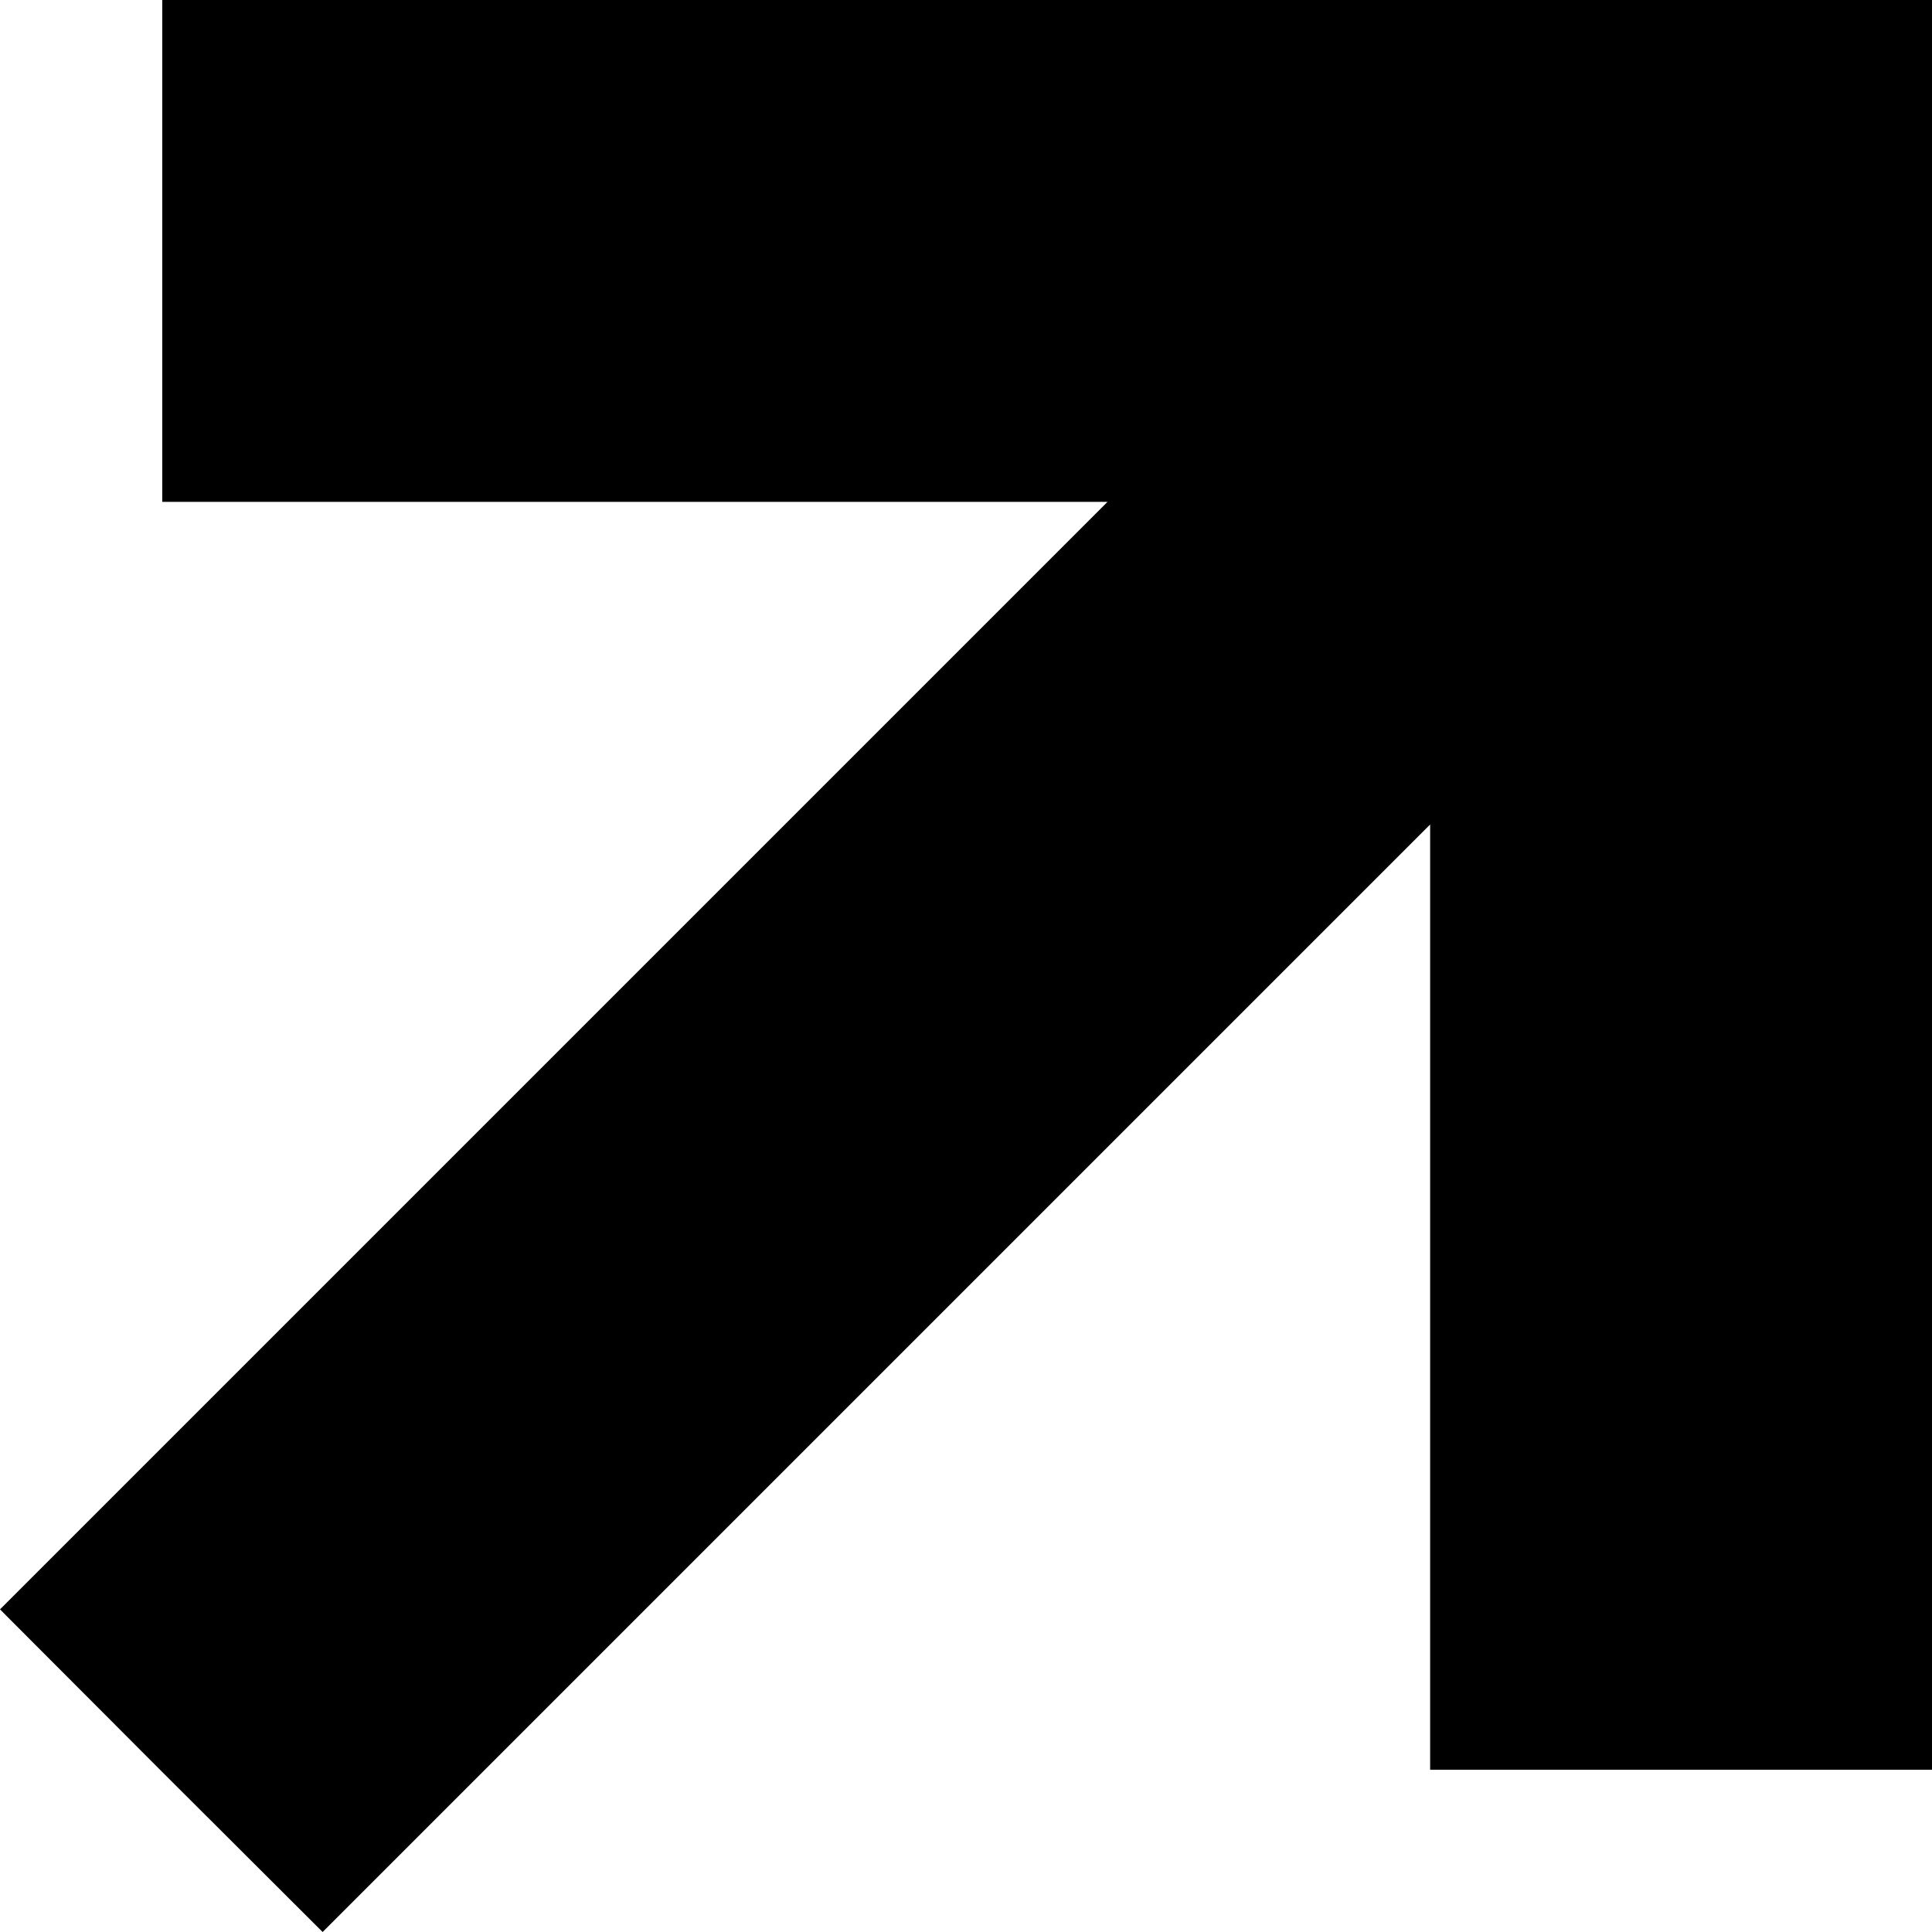
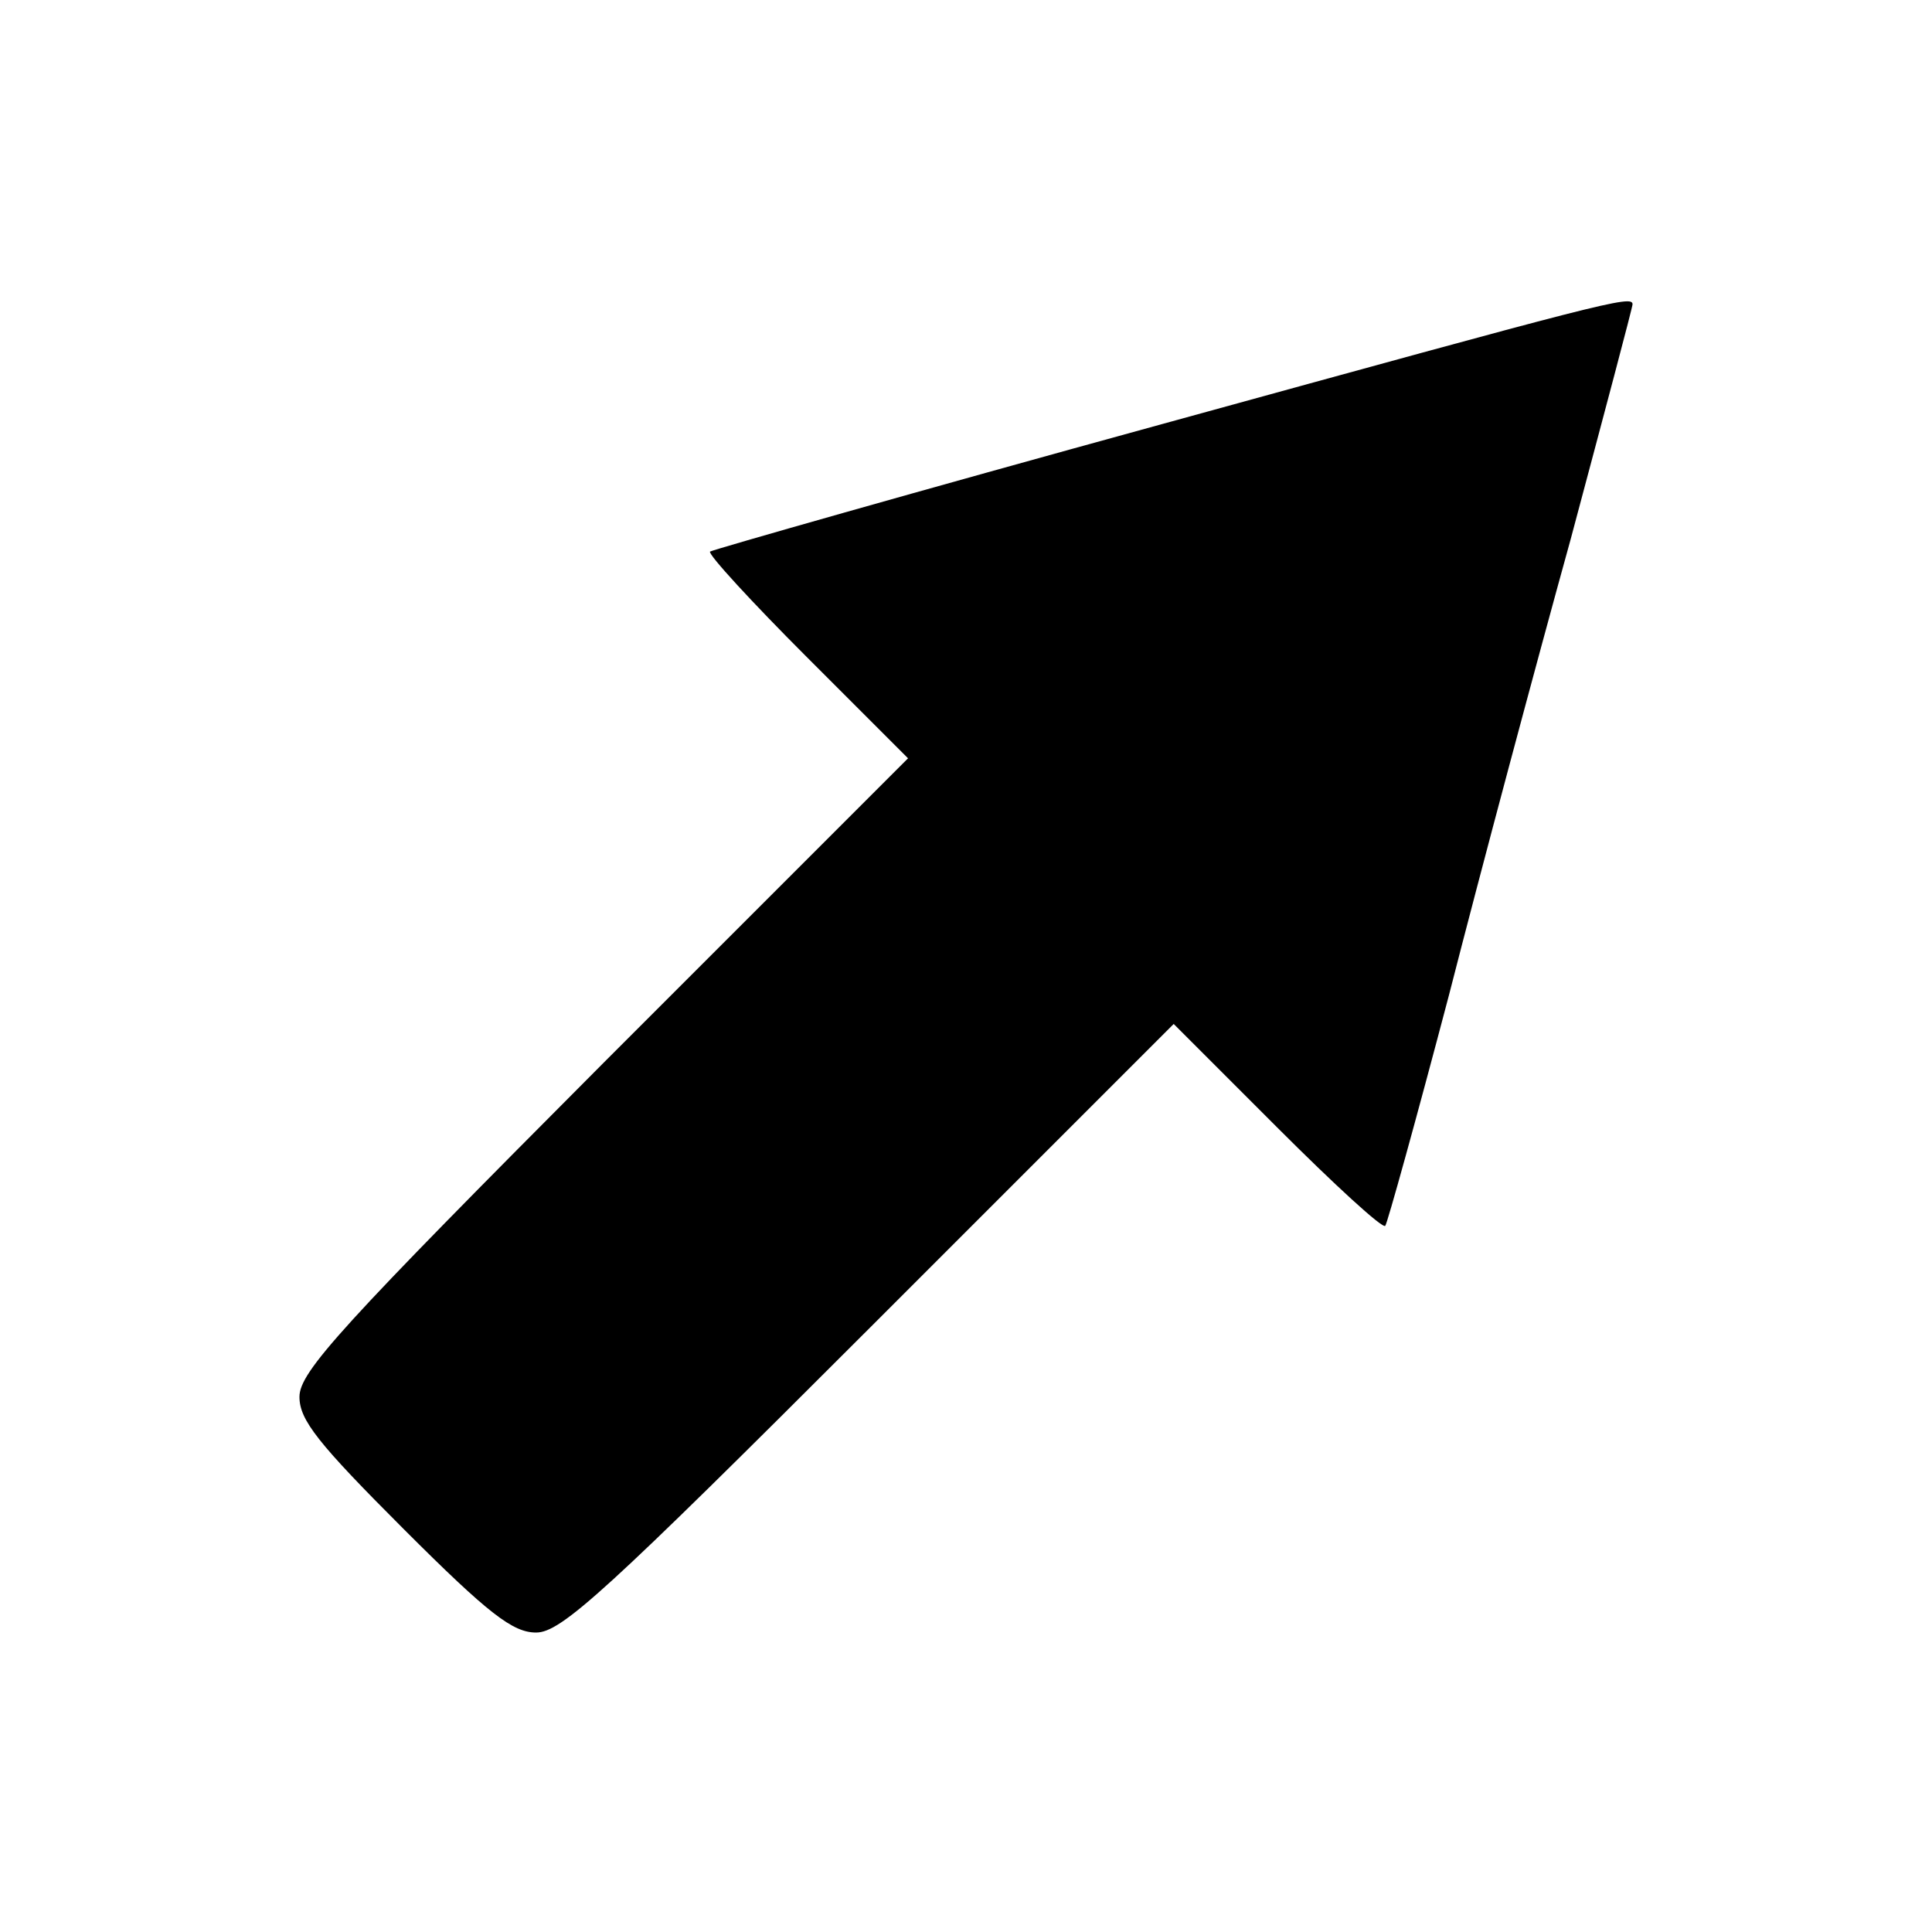
- <svg xmlns="http://www.w3.org/2000/svg" version="1.0" width="512pt" height="512pt" viewBox="0 0 512 512" preserveAspectRatio="xMidYMid meet">
-   <g transform="translate(0,512) scale(0.1,-0.1)" fill="#000000" stroke="none">
-     <path d="M430 4455 l0 -665 1252 0 1253 0 -1468 -1468 -1467 -1467 427 -428 428 -427 1467 1467 1468 1468 0 -1253 0 -1252 665 0 665 0 0 2345 0 2345 -2345 0 -2345 0 0 -665z" />
+ <svg xmlns="http://www.w3.org/2000/svg" version="1.0" width="200pt" height="200pt" viewBox="0 0 200 200" preserveAspectRatio="xMidYMid meet">
+   <g transform="translate(0,200) scale(0.1,-0.1)" fill="#000000" stroke="none">
+     <path d="M1203 1561 c-255 -70 -465 -130 -468 -132 -2 -3 43 -52 100 -109 l105 -105 -315 -315 c-272 -273 -315 -320 -315 -346 0 -24 19 -48 108 -137 88 -88 113 -107 137 -107 26 0 72 42 345 315 l315 315 107 -107 c59 -59 109 -105 112 -102 2 2 32 110 66 239 33 129 90 342 126 472 35 131 64 240 64 243 0 10 -29 2 -487 -124z" />
  </g>
</svg>
